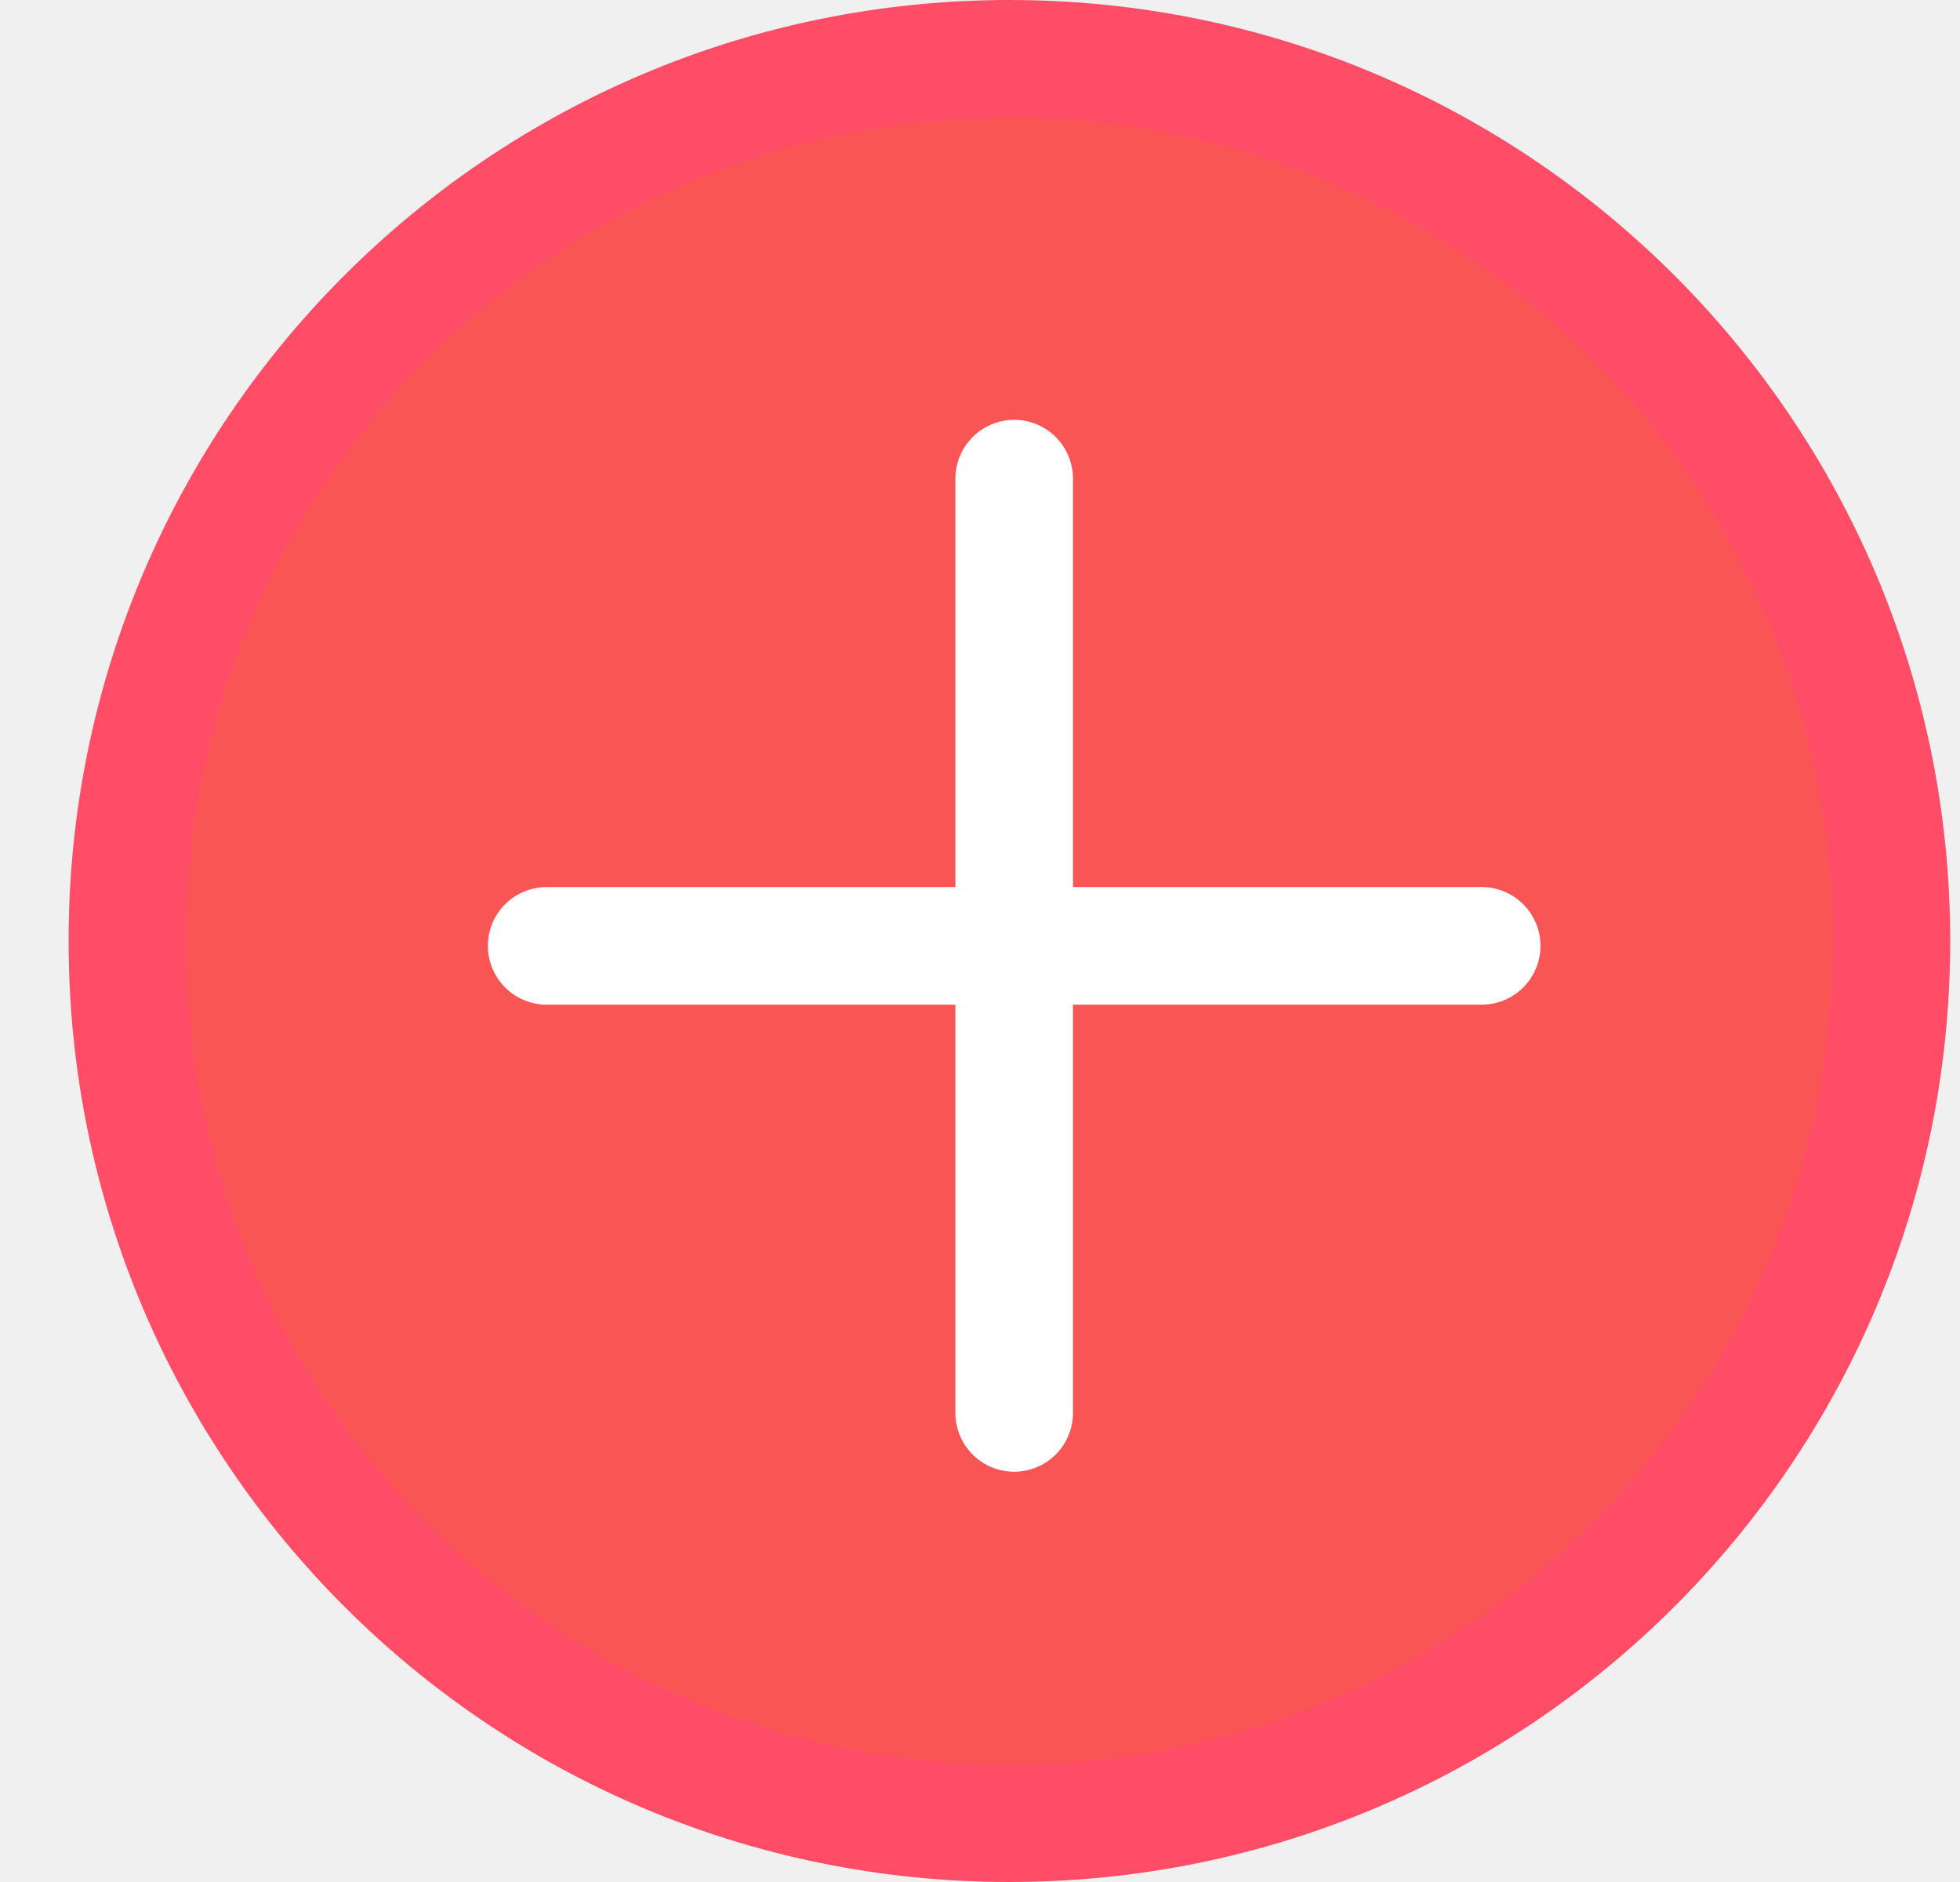
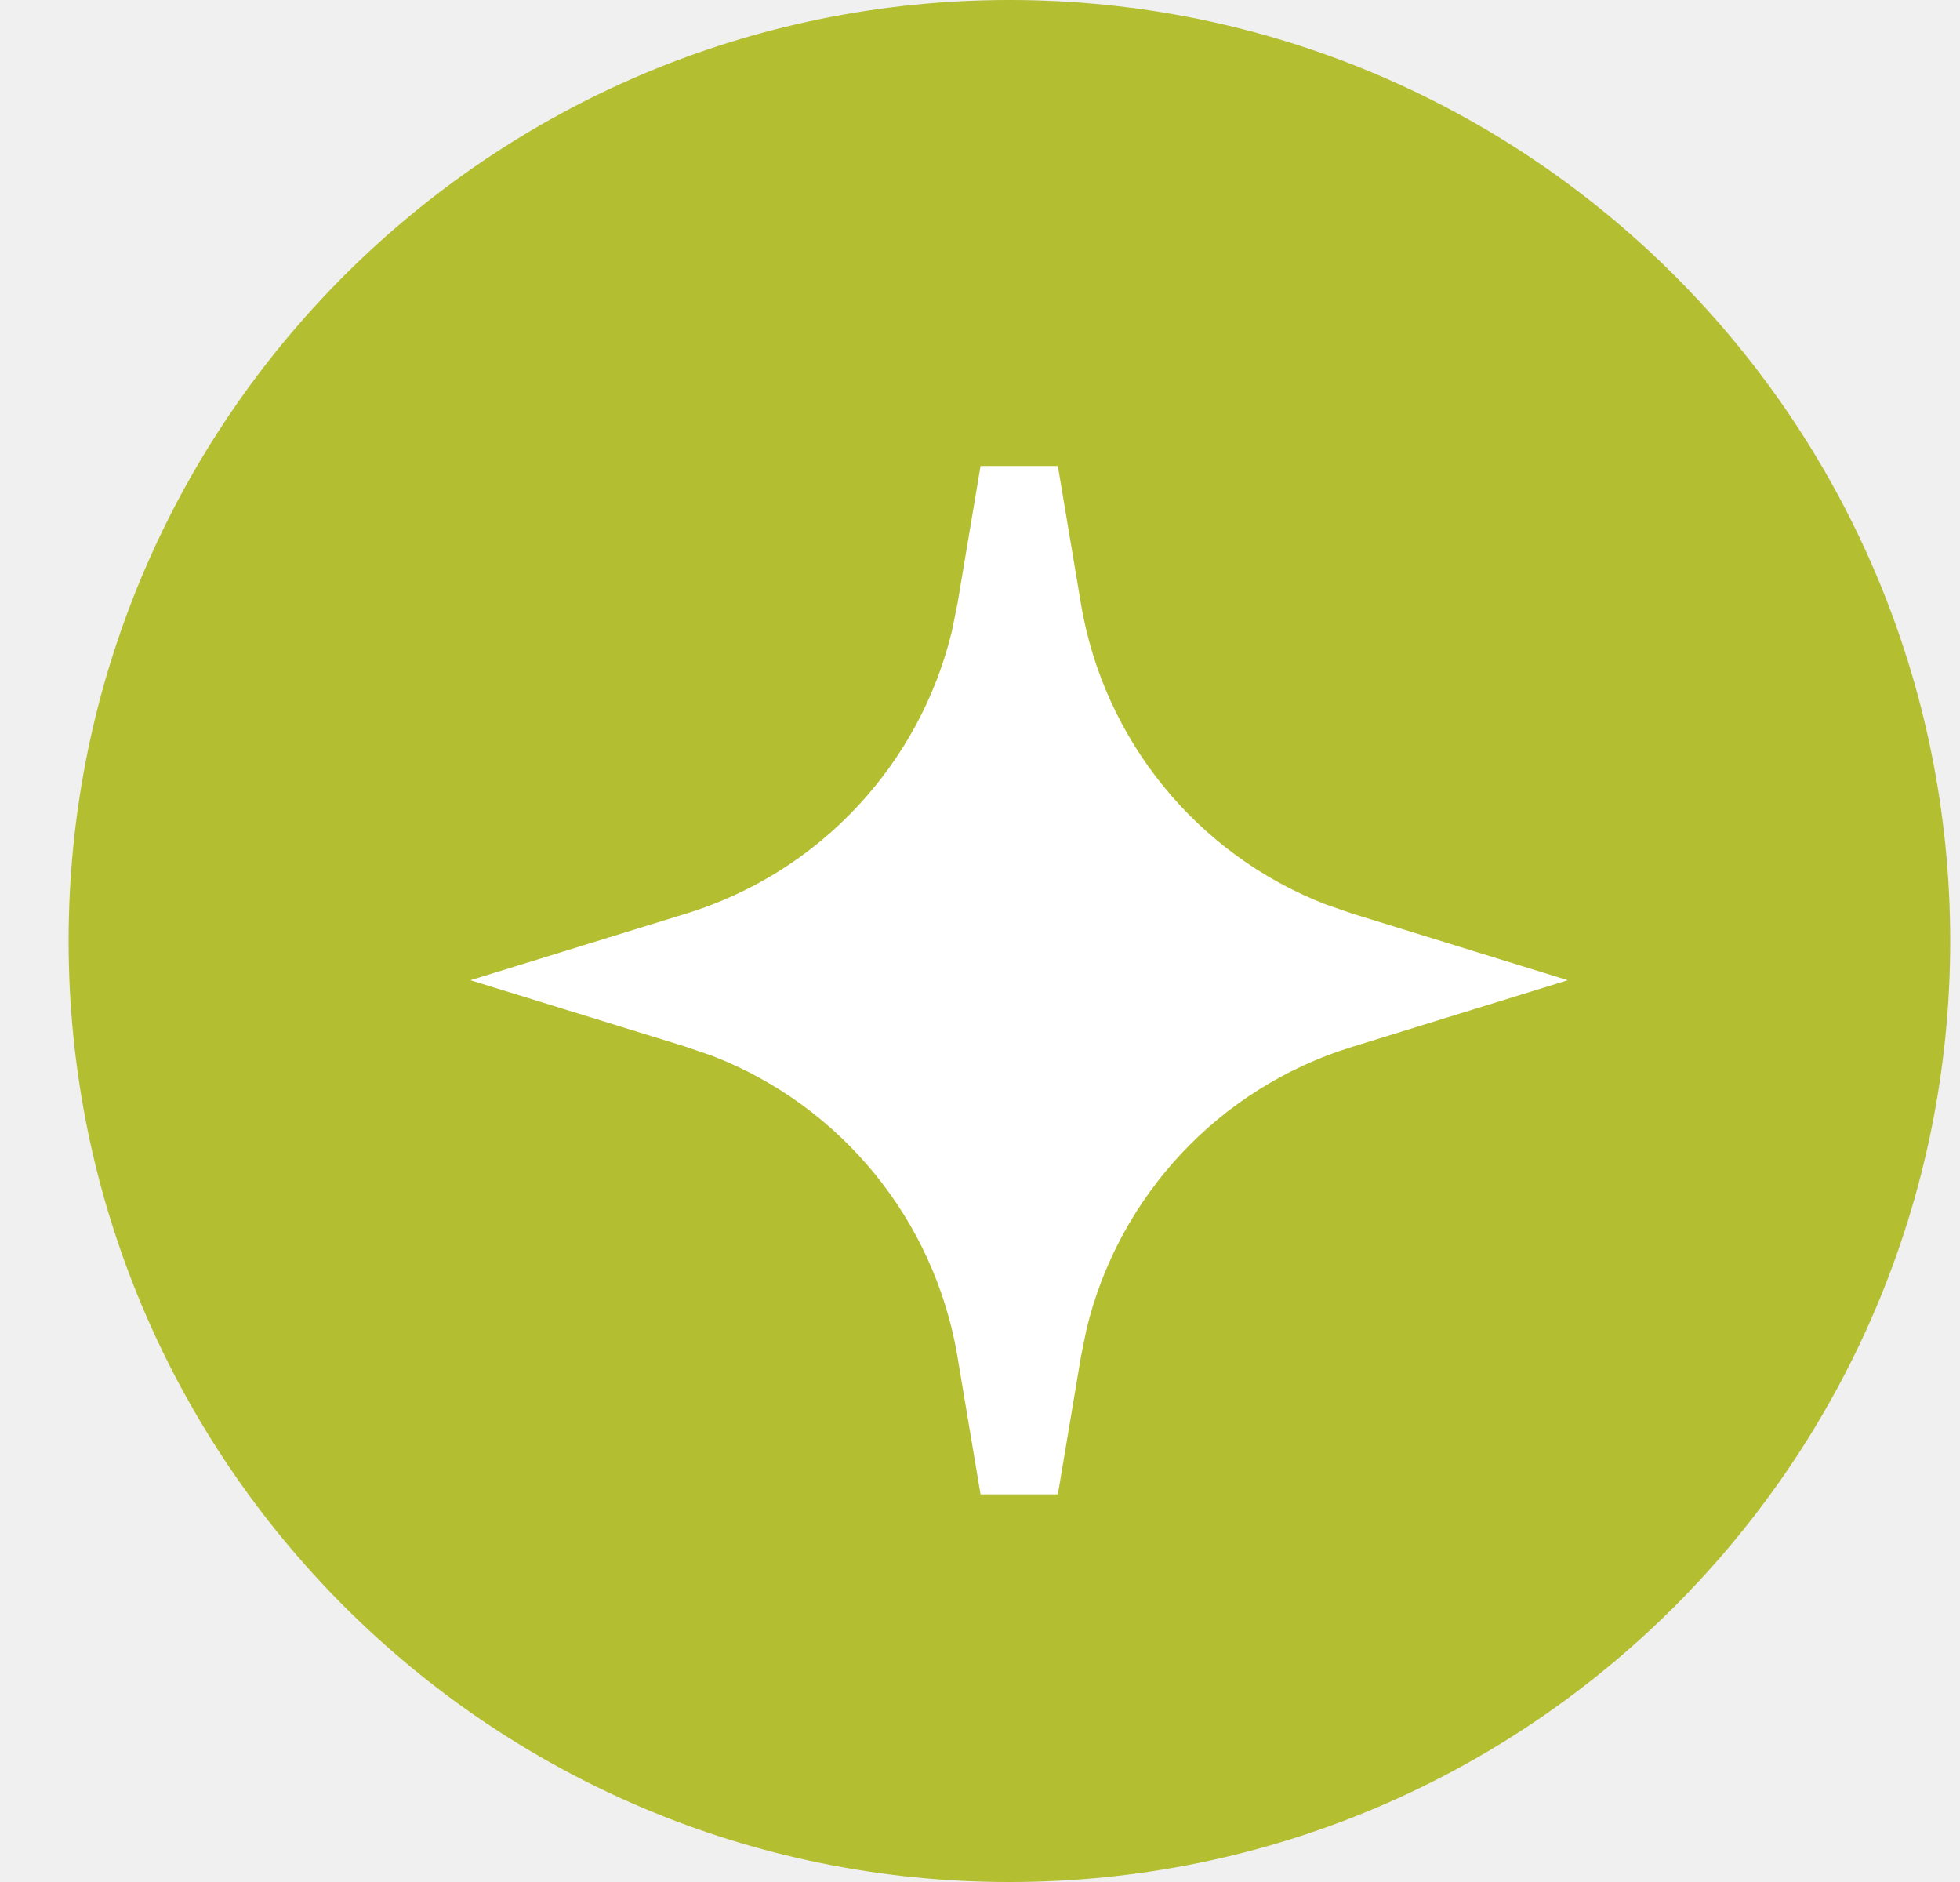
<svg xmlns="http://www.w3.org/2000/svg" width="25" height="24" viewBox="0 0 25 24" fill="none">
-   <g clip-path="url(#clip0_4737_3819)">
-     <path d="M24.125 12C24.125 5.787 19.088 0.75 12.875 0.75C6.662 0.75 1.625 5.787 1.625 12C1.625 18.213 6.662 23.25 12.875 23.25C19.088 23.25 24.125 18.213 24.125 12Z" fill="#FA5555" stroke="#FF4D67" stroke-width="1.5" />
-     <mask id="mask0_4737_3819" style="mask-type:luminance" maskUnits="userSpaceOnUse" x="0" y="0" width="25" height="24">
-       <path d="M24.875 12C24.875 5.373 19.502 0 12.875 0C6.248 0 0.875 5.373 0.875 12C0.875 18.627 6.248 24 12.875 24C19.502 24 24.875 18.627 24.875 12Z" fill="white" />
-     </mask>
-     <g mask="url(#mask0_4737_3819)">
-       <mask id="mask1_4737_3819" style="mask-type:luminance" maskUnits="userSpaceOnUse" x="-8" y="-8" width="41" height="40">
-         <path d="M32.875 -8H-7.125V32H32.875V-8Z" fill="white" />
-       </mask>
-       <g mask="url(#mask1_4737_3819)">
-         <path d="M12.936 6.104V18.018" stroke="white" stroke-width="1.5" stroke-linecap="round" stroke-linejoin="round" />
-         <path d="M18.899 12.062H6.973" stroke="white" stroke-width="1.5" stroke-linecap="round" stroke-linejoin="round" />
-         <path fill-rule="evenodd" clip-rule="evenodd" d="M-3.292 12.062C-3.292 -0.109 0.766 -4.167 12.936 -4.167C25.107 -4.167 29.164 -0.109 29.164 12.062C29.164 24.232 25.107 28.29 12.936 28.29C0.766 28.29 -3.292 24.232 -3.292 12.062Z" stroke="#9E9E9E" stroke-width="71" stroke-linecap="round" stroke-linejoin="round" />
-       </g>
-     </g>
+   <g clip-path="url(#clip0_10_524)">
+     <path d="M24.125 12C24.125 5.787 19.088 0.75 12.875 0.75C6.662 0.75 1.625 5.787 1.625 12C1.625 18.213 6.662 23.25 12.875 23.25C19.088 23.25 24.125 18.213 24.125 12Z" fill="#B3BE31" stroke="#B3BE31" stroke-width="1.5" />
+     <path d="M13.294 7.78C13.616 9.703 14.93 11.302 16.73 12L17.097 12.127L18.304 12.5L17.097 12.873C15.233 13.448 13.823 14.962 13.371 16.839L13.294 17.22L13 18.974L12.706 17.22C12.384 15.296 11.07 13.698 9.27 13L8.903 12.873L7.695 12.5L8.903 12.127C10.767 11.552 12.177 10.038 12.629 8.161L12.706 7.78L13 6.025L13.294 7.78Z" fill="white" stroke="white" />
  </g>
  <defs>
-     <clipPath id="clip0_4737_3819">
+     <clipPath id="clip0_10_524">
      <rect width="25" height="24" fill="white" />
    </clipPath>
  </defs>
</svg>
